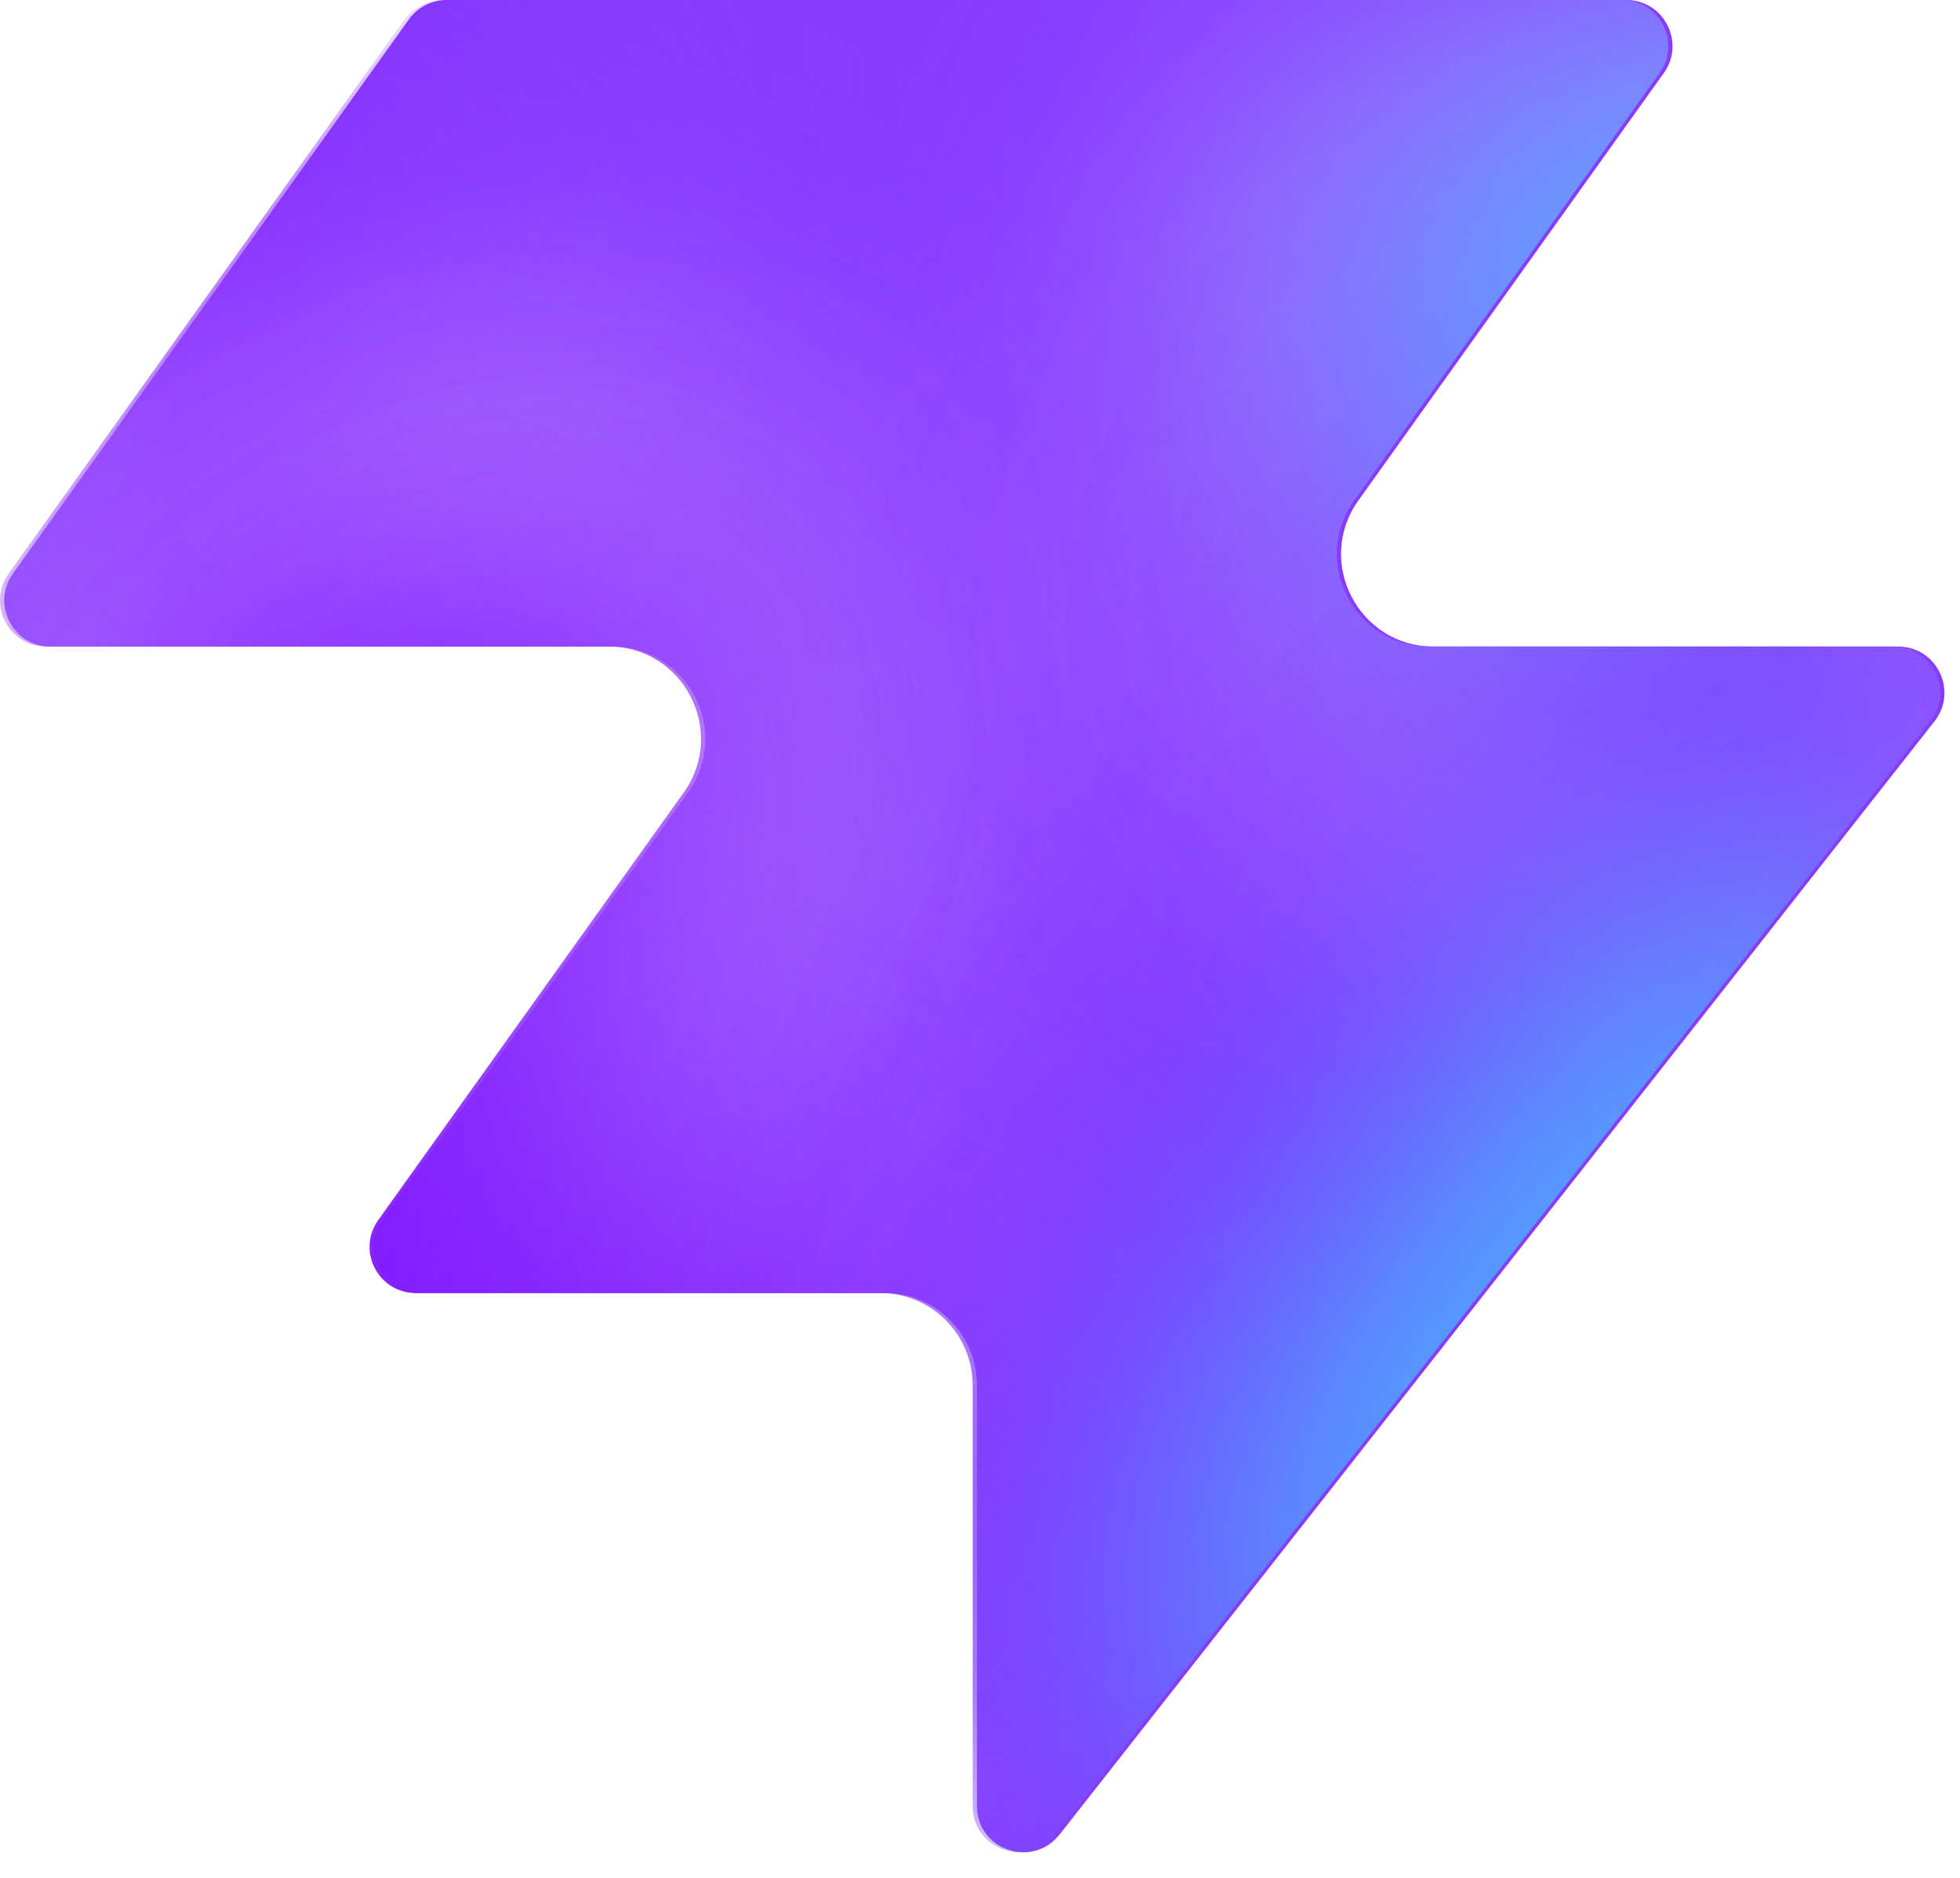
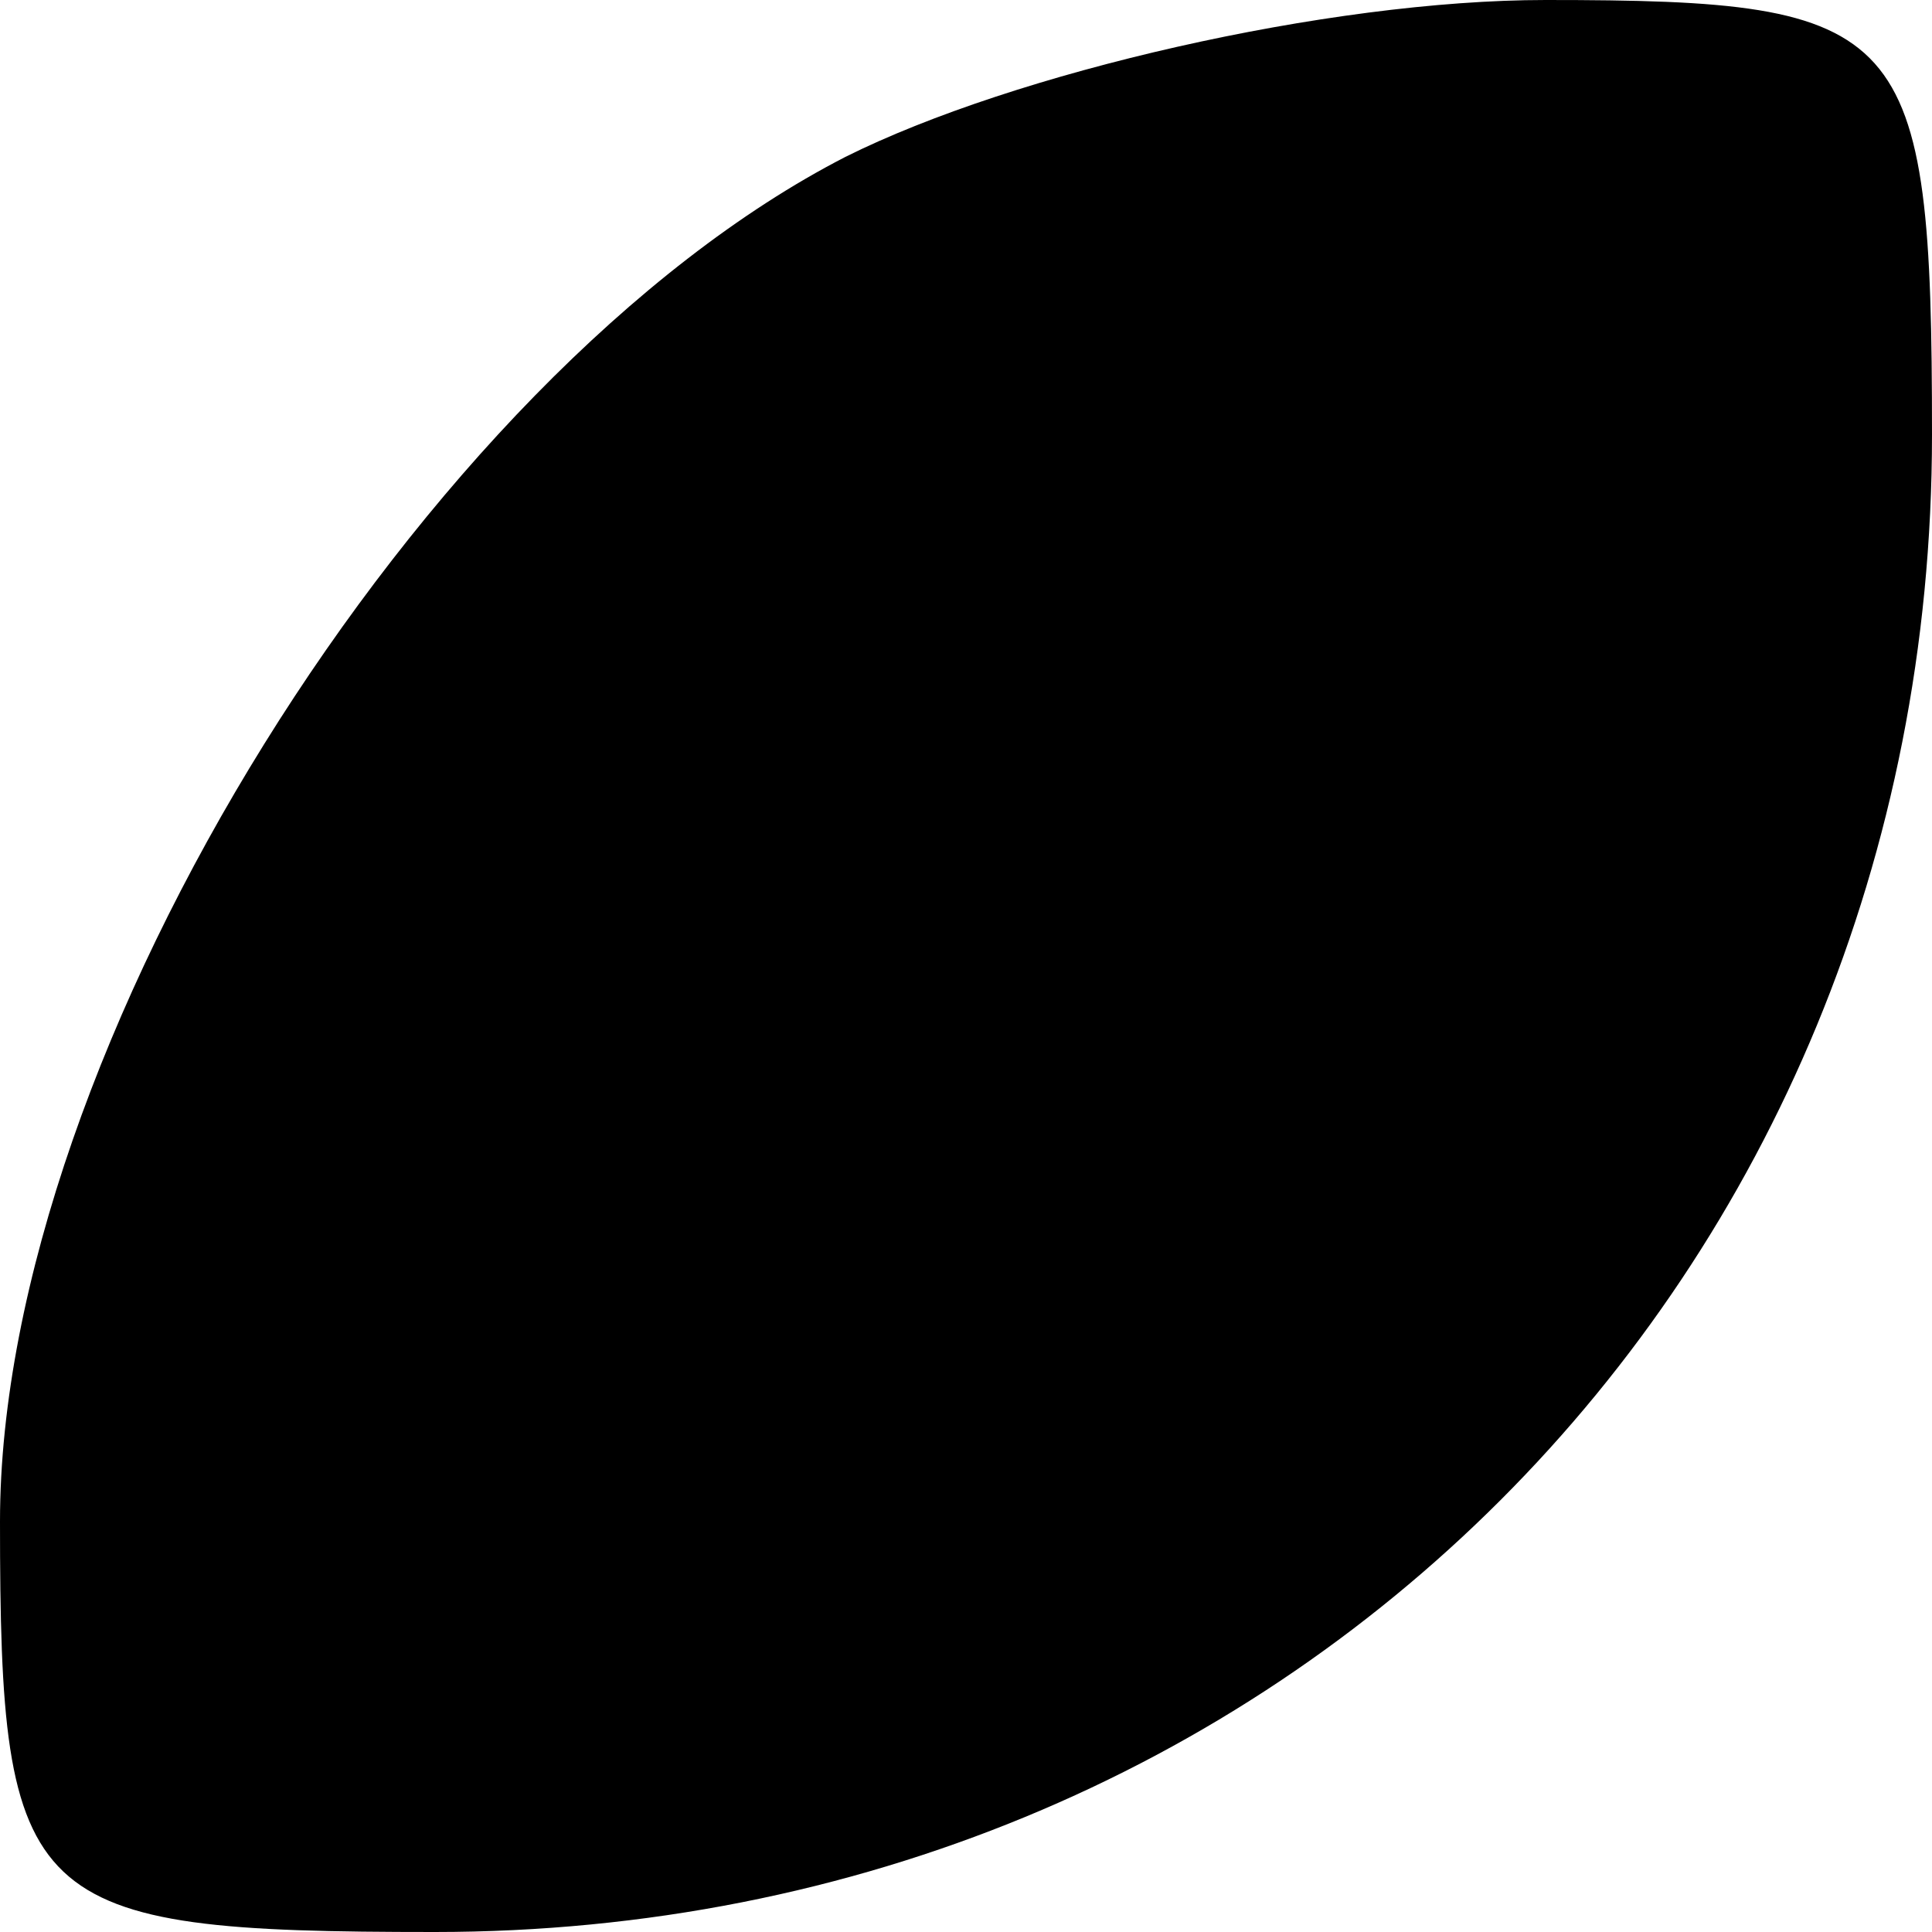
- <svg xmlns="http://www.w3.org/2000/svg" width="48" height="46" fill="none" viewBox="0 0 48 46">
-   <path fill="#863bff" d="M25.946 44.938c-.664.845-2.021.375-2.021-.698V33.937a2.26 2.26 0 0 0-2.262-2.262H10.287c-.92 0-1.456-1.04-.92-1.788l7.48-10.471c1.07-1.497 0-3.578-1.842-3.578H1.237c-.92 0-1.456-1.04-.92-1.788L10.013.474c.214-.297.556-.474.92-.474h28.894c.92 0 1.456 1.04.92 1.788l-7.48 10.471c-1.07 1.498 0 3.579 1.842 3.579h11.377c.943 0 1.473 1.088.89 1.83L25.947 44.94z" style="fill:#863bff;fill:color(display-p3 .525 .23 1);fill-opacity:1" />
-   <mask id="a" width="48" height="46" x="0" y="0" maskUnits="userSpaceOnUse" style="mask-type:alpha">
-     <path fill="#000" d="M25.842 44.938c-.664.844-2.021.375-2.021-.698V33.937a2.26 2.26 0 0 0-2.262-2.262H10.183c-.92 0-1.456-1.04-.92-1.788l7.48-10.471c1.07-1.498 0-3.579-1.842-3.579H1.133c-.92 0-1.456-1.04-.92-1.787L9.91.473c.214-.297.556-.474.92-.474h28.894c.92 0 1.456 1.04.92 1.788l-7.48 10.471c-1.07 1.498 0 3.578 1.842 3.578h11.377c.943 0 1.473 1.088.89 1.832L25.843 44.94z" style="fill:#000;fill-opacity:1" />
-   </mask>
-   <g mask="url(#a)">
-     <g filter="url(#b)">
-       <ellipse cx="5.508" cy="14.704" fill="#ede6ff" rx="5.508" ry="14.704" style="fill:#ede6ff;fill:color(display-p3 .927 .903 1);fill-opacity:1" transform="matrix(.00324 1 1 -.00324 -4.47 31.516)" />
-     </g>
-     <g filter="url(#c)">
-       <ellipse cx="10.399" cy="29.851" fill="#ede6ff" rx="10.399" ry="29.851" style="fill:#ede6ff;fill:color(display-p3 .927 .903 1);fill-opacity:1" transform="matrix(.00324 1 1 -.00324 -39.328 7.883)" />
-     </g>
-     <g filter="url(#d)">
-       <ellipse cx="5.508" cy="30.487" fill="#7e14ff" rx="5.508" ry="30.487" style="fill:#7e14ff;fill:color(display-p3 .492 .077 1);fill-opacity:1" transform="rotate(89.814 -25.913 -14.639)scale(1 -1)" />
-     </g>
-     <g filter="url(#e)">
-       <ellipse cx="5.508" cy="30.599" fill="#7e14ff" rx="5.508" ry="30.599" style="fill:#7e14ff;fill:color(display-p3 .492 .077 1);fill-opacity:1" transform="rotate(89.814 -32.644 -3.334)scale(1 -1)" />
-     </g>
-     <g filter="url(#f)">
-       <ellipse cx="5.508" cy="30.599" fill="#7e14ff" rx="5.508" ry="30.599" style="fill:#7e14ff;fill:color(display-p3 .492 .077 1);fill-opacity:1" transform="matrix(.00324 1 1 -.00324 -34.34 30.47)" />
-     </g>
-     <g filter="url(#g)">
-       <ellipse cx="14.072" cy="22.078" fill="#ede6ff" rx="14.072" ry="22.078" style="fill:#ede6ff;fill:color(display-p3 .927 .903 1);fill-opacity:1" transform="rotate(93.35 24.506 48.493)scale(-1 1)" />
-     </g>
-     <g filter="url(#h)">
-       <ellipse cx="3.47" cy="21.501" fill="#7e14ff" rx="3.47" ry="21.501" style="fill:#7e14ff;fill:color(display-p3 .492 .077 1);fill-opacity:1" transform="rotate(89.009 28.708 47.59)scale(-1 1)" />
-     </g>
-     <g filter="url(#i)">
-       <ellipse cx="3.47" cy="21.501" fill="#7e14ff" rx="3.47" ry="21.501" style="fill:#7e14ff;fill:color(display-p3 .492 .077 1);fill-opacity:1" transform="rotate(89.009 28.708 47.59)scale(-1 1)" />
-     </g>
-     <g filter="url(#j)">
-       <ellipse cx=".387" cy="8.972" fill="#7e14ff" rx="4.407" ry="29.108" style="fill:#7e14ff;fill:color(display-p3 .492 .077 1);fill-opacity:1" transform="rotate(39.51 .387 8.972)" />
-     </g>
-     <g filter="url(#k)">
-       <ellipse cx="47.523" cy="-6.092" fill="#7e14ff" rx="4.407" ry="29.108" style="fill:#7e14ff;fill:color(display-p3 .492 .077 1);fill-opacity:1" transform="rotate(37.892 47.523 -6.092)" />
-     </g>
-     <g filter="url(#l)">
-       <ellipse cx="41.412" cy="6.333" fill="#47bfff" rx="5.971" ry="9.665" style="fill:#47bfff;fill:color(display-p3 .28 .748 1);fill-opacity:1" transform="rotate(37.892 41.412 6.333)" />
-     </g>
-     <g filter="url(#m)">
-       <ellipse cx="-1.879" cy="38.332" fill="#7e14ff" rx="4.407" ry="29.108" style="fill:#7e14ff;fill:color(display-p3 .492 .077 1);fill-opacity:1" transform="rotate(37.892 -1.88 38.332)" />
-     </g>
-     <g filter="url(#n)">
-       <ellipse cx="-1.879" cy="38.332" fill="#7e14ff" rx="4.407" ry="29.108" style="fill:#7e14ff;fill:color(display-p3 .492 .077 1);fill-opacity:1" transform="rotate(37.892 -1.88 38.332)" />
-     </g>
-     <g filter="url(#o)">
-       <ellipse cx="35.651" cy="29.907" fill="#7e14ff" rx="4.407" ry="29.108" style="fill:#7e14ff;fill:color(display-p3 .492 .077 1);fill-opacity:1" transform="rotate(37.892 35.651 29.907)" />
-     </g>
-     <g filter="url(#p)">
-       <ellipse cx="38.418" cy="32.4" fill="#47bfff" rx="5.971" ry="15.297" style="fill:#47bfff;fill:color(display-p3 .28 .748 1);fill-opacity:1" transform="rotate(37.892 38.418 32.4)" />
-     </g>
+ <svg xmlns="http://www.w3.org/2000/svg" version="1.0" width="16pt" height="16pt" viewBox="0 0 16 16" preserveAspectRatio="xMidYMid meet">
+   <g transform="translate(0,16) scale(0.1,-0.1)" fill="#000000" stroke="none">
+     <path d="M70 147 c-35 -18 -70 -74 -70 -113 0 -32 2 -34 36 -34 70 0 124 54 124 124 0 34 -2 36 -32 36 -18 0 -44 -6 -58 -13z" />
  </g>
-   <defs>
-     <filter id="b" width="60.045" height="41.654" x="-19.77" y="16.149" color-interpolation-filters="sRGB" filterUnits="userSpaceOnUse">
-       <feFlood flood-opacity="0" result="BackgroundImageFix" />
-       <feBlend in="SourceGraphic" in2="BackgroundImageFix" result="shape" />
-       <feGaussianBlur result="effect1_foregroundBlur_2002_17158" stdDeviation="7.659" />
-     </filter>
-     <filter id="c" width="90.34" height="51.437" x="-54.613" y="-7.533" color-interpolation-filters="sRGB" filterUnits="userSpaceOnUse">
-       <feFlood flood-opacity="0" result="BackgroundImageFix" />
-       <feBlend in="SourceGraphic" in2="BackgroundImageFix" result="shape" />
-       <feGaussianBlur result="effect1_foregroundBlur_2002_17158" stdDeviation="7.659" />
-     </filter>
-     <filter id="d" width="79.355" height="29.4" x="-49.64" y="2.03" color-interpolation-filters="sRGB" filterUnits="userSpaceOnUse">
-       <feFlood flood-opacity="0" result="BackgroundImageFix" />
-       <feBlend in="SourceGraphic" in2="BackgroundImageFix" result="shape" />
-       <feGaussianBlur result="effect1_foregroundBlur_2002_17158" stdDeviation="4.596" />
-     </filter>
-     <filter id="e" width="79.579" height="29.4" x="-45.045" y="20.029" color-interpolation-filters="sRGB" filterUnits="userSpaceOnUse">
-       <feFlood flood-opacity="0" result="BackgroundImageFix" />
-       <feBlend in="SourceGraphic" in2="BackgroundImageFix" result="shape" />
-       <feGaussianBlur result="effect1_foregroundBlur_2002_17158" stdDeviation="4.596" />
-     </filter>
-     <filter id="f" width="79.579" height="29.4" x="-43.513" y="21.178" color-interpolation-filters="sRGB" filterUnits="userSpaceOnUse">
-       <feFlood flood-opacity="0" result="BackgroundImageFix" />
-       <feBlend in="SourceGraphic" in2="BackgroundImageFix" result="shape" />
-       <feGaussianBlur result="effect1_foregroundBlur_2002_17158" stdDeviation="4.596" />
-     </filter>
-     <filter id="g" width="74.749" height="58.852" x="15.756" y="-17.901" color-interpolation-filters="sRGB" filterUnits="userSpaceOnUse">
-       <feFlood flood-opacity="0" result="BackgroundImageFix" />
-       <feBlend in="SourceGraphic" in2="BackgroundImageFix" result="shape" />
-       <feGaussianBlur result="effect1_foregroundBlur_2002_17158" stdDeviation="7.659" />
-     </filter>
-     <filter id="h" width="61.377" height="25.362" x="23.548" y="2.284" color-interpolation-filters="sRGB" filterUnits="userSpaceOnUse">
-       <feFlood flood-opacity="0" result="BackgroundImageFix" />
-       <feBlend in="SourceGraphic" in2="BackgroundImageFix" result="shape" />
-       <feGaussianBlur result="effect1_foregroundBlur_2002_17158" stdDeviation="4.596" />
-     </filter>
-     <filter id="i" width="61.377" height="25.362" x="23.548" y="2.284" color-interpolation-filters="sRGB" filterUnits="userSpaceOnUse">
-       <feFlood flood-opacity="0" result="BackgroundImageFix" />
-       <feBlend in="SourceGraphic" in2="BackgroundImageFix" result="shape" />
-       <feGaussianBlur result="effect1_foregroundBlur_2002_17158" stdDeviation="4.596" />
-     </filter>
-     <filter id="j" width="56.045" height="63.649" x="-27.636" y="-22.853" color-interpolation-filters="sRGB" filterUnits="userSpaceOnUse">
-       <feFlood flood-opacity="0" result="BackgroundImageFix" />
-       <feBlend in="SourceGraphic" in2="BackgroundImageFix" result="shape" />
-       <feGaussianBlur result="effect1_foregroundBlur_2002_17158" stdDeviation="4.596" />
-     </filter>
-     <filter id="k" width="54.814" height="64.646" x="20.116" y="-38.415" color-interpolation-filters="sRGB" filterUnits="userSpaceOnUse">
-       <feFlood flood-opacity="0" result="BackgroundImageFix" />
-       <feBlend in="SourceGraphic" in2="BackgroundImageFix" result="shape" />
-       <feGaussianBlur result="effect1_foregroundBlur_2002_17158" stdDeviation="4.596" />
-     </filter>
-     <filter id="l" width="33.541" height="35.313" x="24.641" y="-11.323" color-interpolation-filters="sRGB" filterUnits="userSpaceOnUse">
-       <feFlood flood-opacity="0" result="BackgroundImageFix" />
-       <feBlend in="SourceGraphic" in2="BackgroundImageFix" result="shape" />
-       <feGaussianBlur result="effect1_foregroundBlur_2002_17158" stdDeviation="4.596" />
-     </filter>
-     <filter id="m" width="54.814" height="64.646" x="-29.286" y="6.009" color-interpolation-filters="sRGB" filterUnits="userSpaceOnUse">
-       <feFlood flood-opacity="0" result="BackgroundImageFix" />
-       <feBlend in="SourceGraphic" in2="BackgroundImageFix" result="shape" />
-       <feGaussianBlur result="effect1_foregroundBlur_2002_17158" stdDeviation="4.596" />
-     </filter>
-     <filter id="n" width="54.814" height="64.646" x="-29.286" y="6.009" color-interpolation-filters="sRGB" filterUnits="userSpaceOnUse">
-       <feFlood flood-opacity="0" result="BackgroundImageFix" />
-       <feBlend in="SourceGraphic" in2="BackgroundImageFix" result="shape" />
-       <feGaussianBlur result="effect1_foregroundBlur_2002_17158" stdDeviation="4.596" />
-     </filter>
-     <filter id="o" width="54.814" height="64.646" x="8.244" y="-2.416" color-interpolation-filters="sRGB" filterUnits="userSpaceOnUse">
-       <feFlood flood-opacity="0" result="BackgroundImageFix" />
-       <feBlend in="SourceGraphic" in2="BackgroundImageFix" result="shape" />
-       <feGaussianBlur result="effect1_foregroundBlur_2002_17158" stdDeviation="4.596" />
-     </filter>
-     <filter id="p" width="39.409" height="43.623" x="18.713" y="10.588" color-interpolation-filters="sRGB" filterUnits="userSpaceOnUse">
-       <feFlood flood-opacity="0" result="BackgroundImageFix" />
-       <feBlend in="SourceGraphic" in2="BackgroundImageFix" result="shape" />
-       <feGaussianBlur result="effect1_foregroundBlur_2002_17158" stdDeviation="4.596" />
-     </filter>
-   </defs>
</svg>
